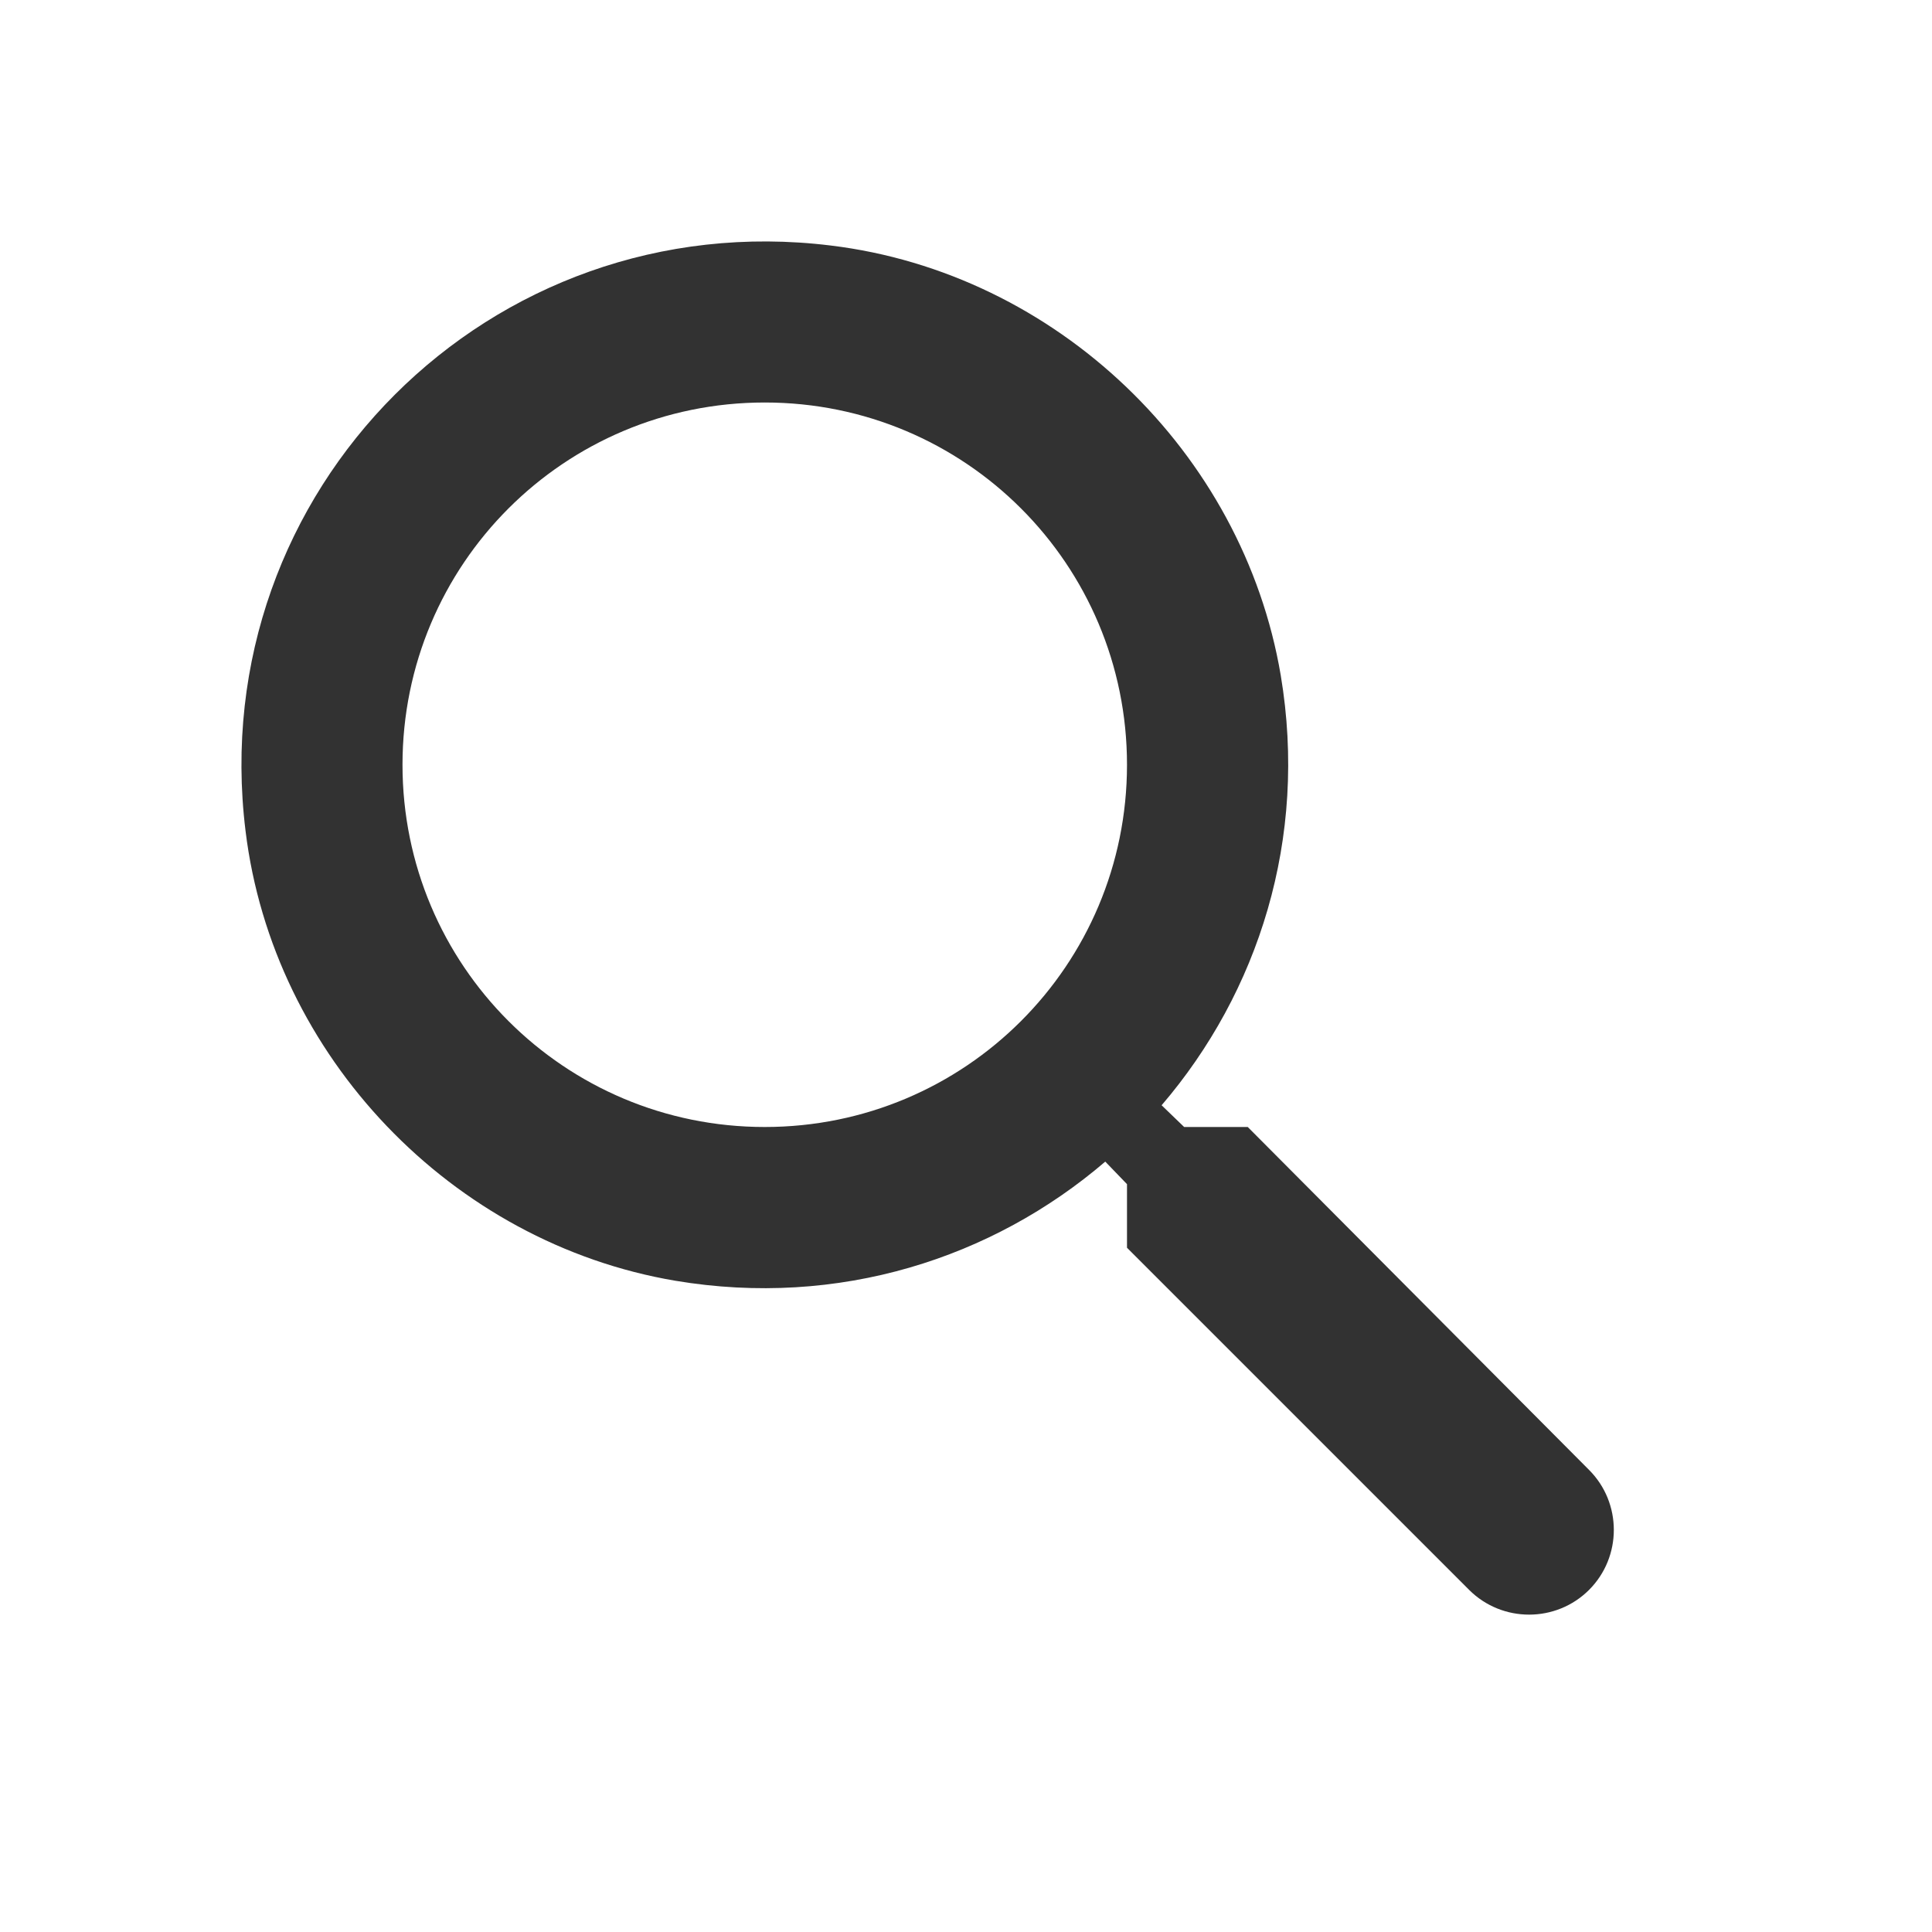
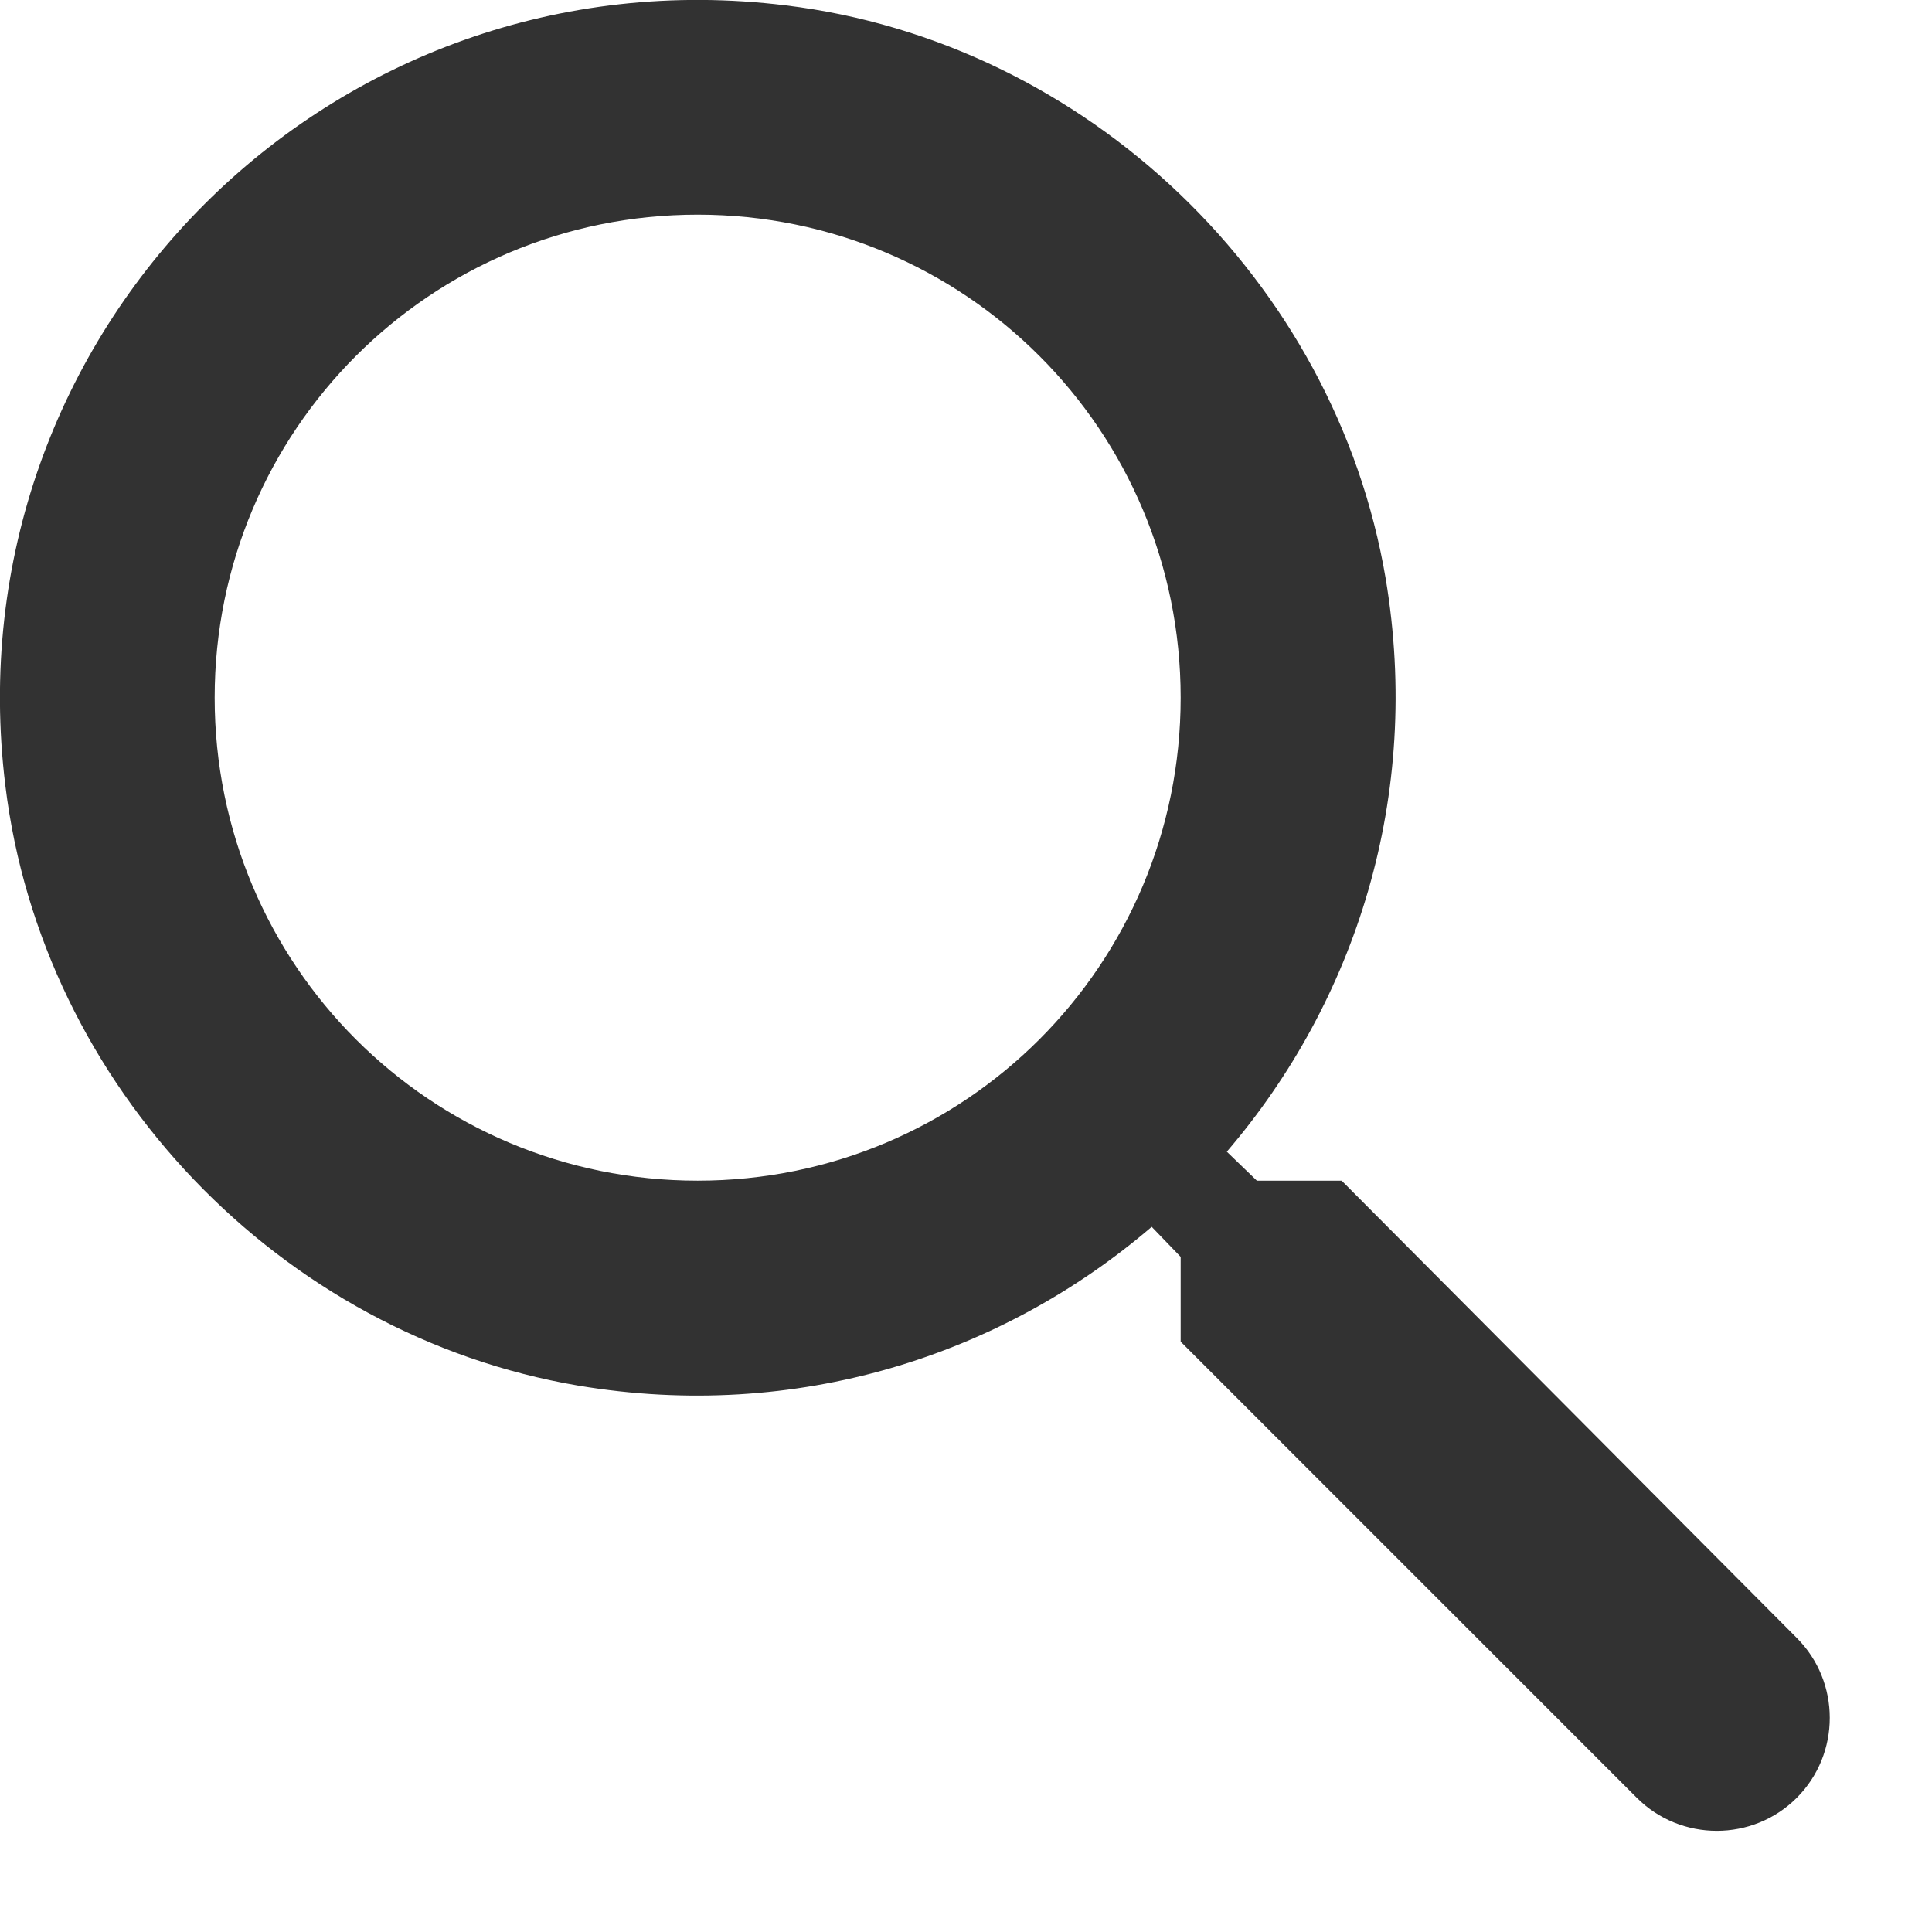
- <svg xmlns="http://www.w3.org/2000/svg" width="24" height="24" viewBox="0 0 24 24" fill="none">
-   <path d="M15.5 14H14.71L14.43 13.73C15.63 12.33 16.25 10.42 15.91 8.39C15.44 5.61 13.12 3.39 10.32 3.05C6.09 2.53 2.53 6.09 3.05 10.32C3.39 13.12 5.61 15.44 8.39 15.91C10.42 16.25 12.33 15.63 13.73 14.43L14 14.71V15.5L18.25 19.75C18.66 20.16 19.33 20.16 19.74 19.75C20.15 19.34 20.15 18.67 19.74 18.26L15.5 14ZM9.5 14C7.01 14 5 11.99 5 9.5C5 7.01 7.01 5 9.5 5C11.99 5 14 7.01 14 9.5C14 11.99 11.99 14 9.5 14Z" fill="#323232" />
+ <svg xmlns="http://www.w3.org/2000/svg" width="18" height="18" viewBox="0 0 18 18" fill="none">
+   <path d="M12.5 11H11.71L11.43 10.73C12.63 9.33 13.25 7.42 12.91 5.39C12.44 2.61 10.12 0.39 7.32 0.05C3.09 -0.47 -0.47 3.09 0.05 7.32C0.39 10.12 2.61 12.44 5.39 12.91C7.42 13.25 9.33 12.63 10.73 11.43L11 11.71V12.5L15.25 16.75C15.66 17.16 16.33 17.16 16.74 16.75C17.15 16.34 17.15 15.67 16.74 15.26L12.5 11ZM6.5 11C4.01 11 2 8.99 2 6.5C2 4.01 4.01 2 6.5 2C8.99 2 11 4.01 11 6.5C11 8.99 8.99 11 6.5 11Z" fill="#323232" />
</svg>
